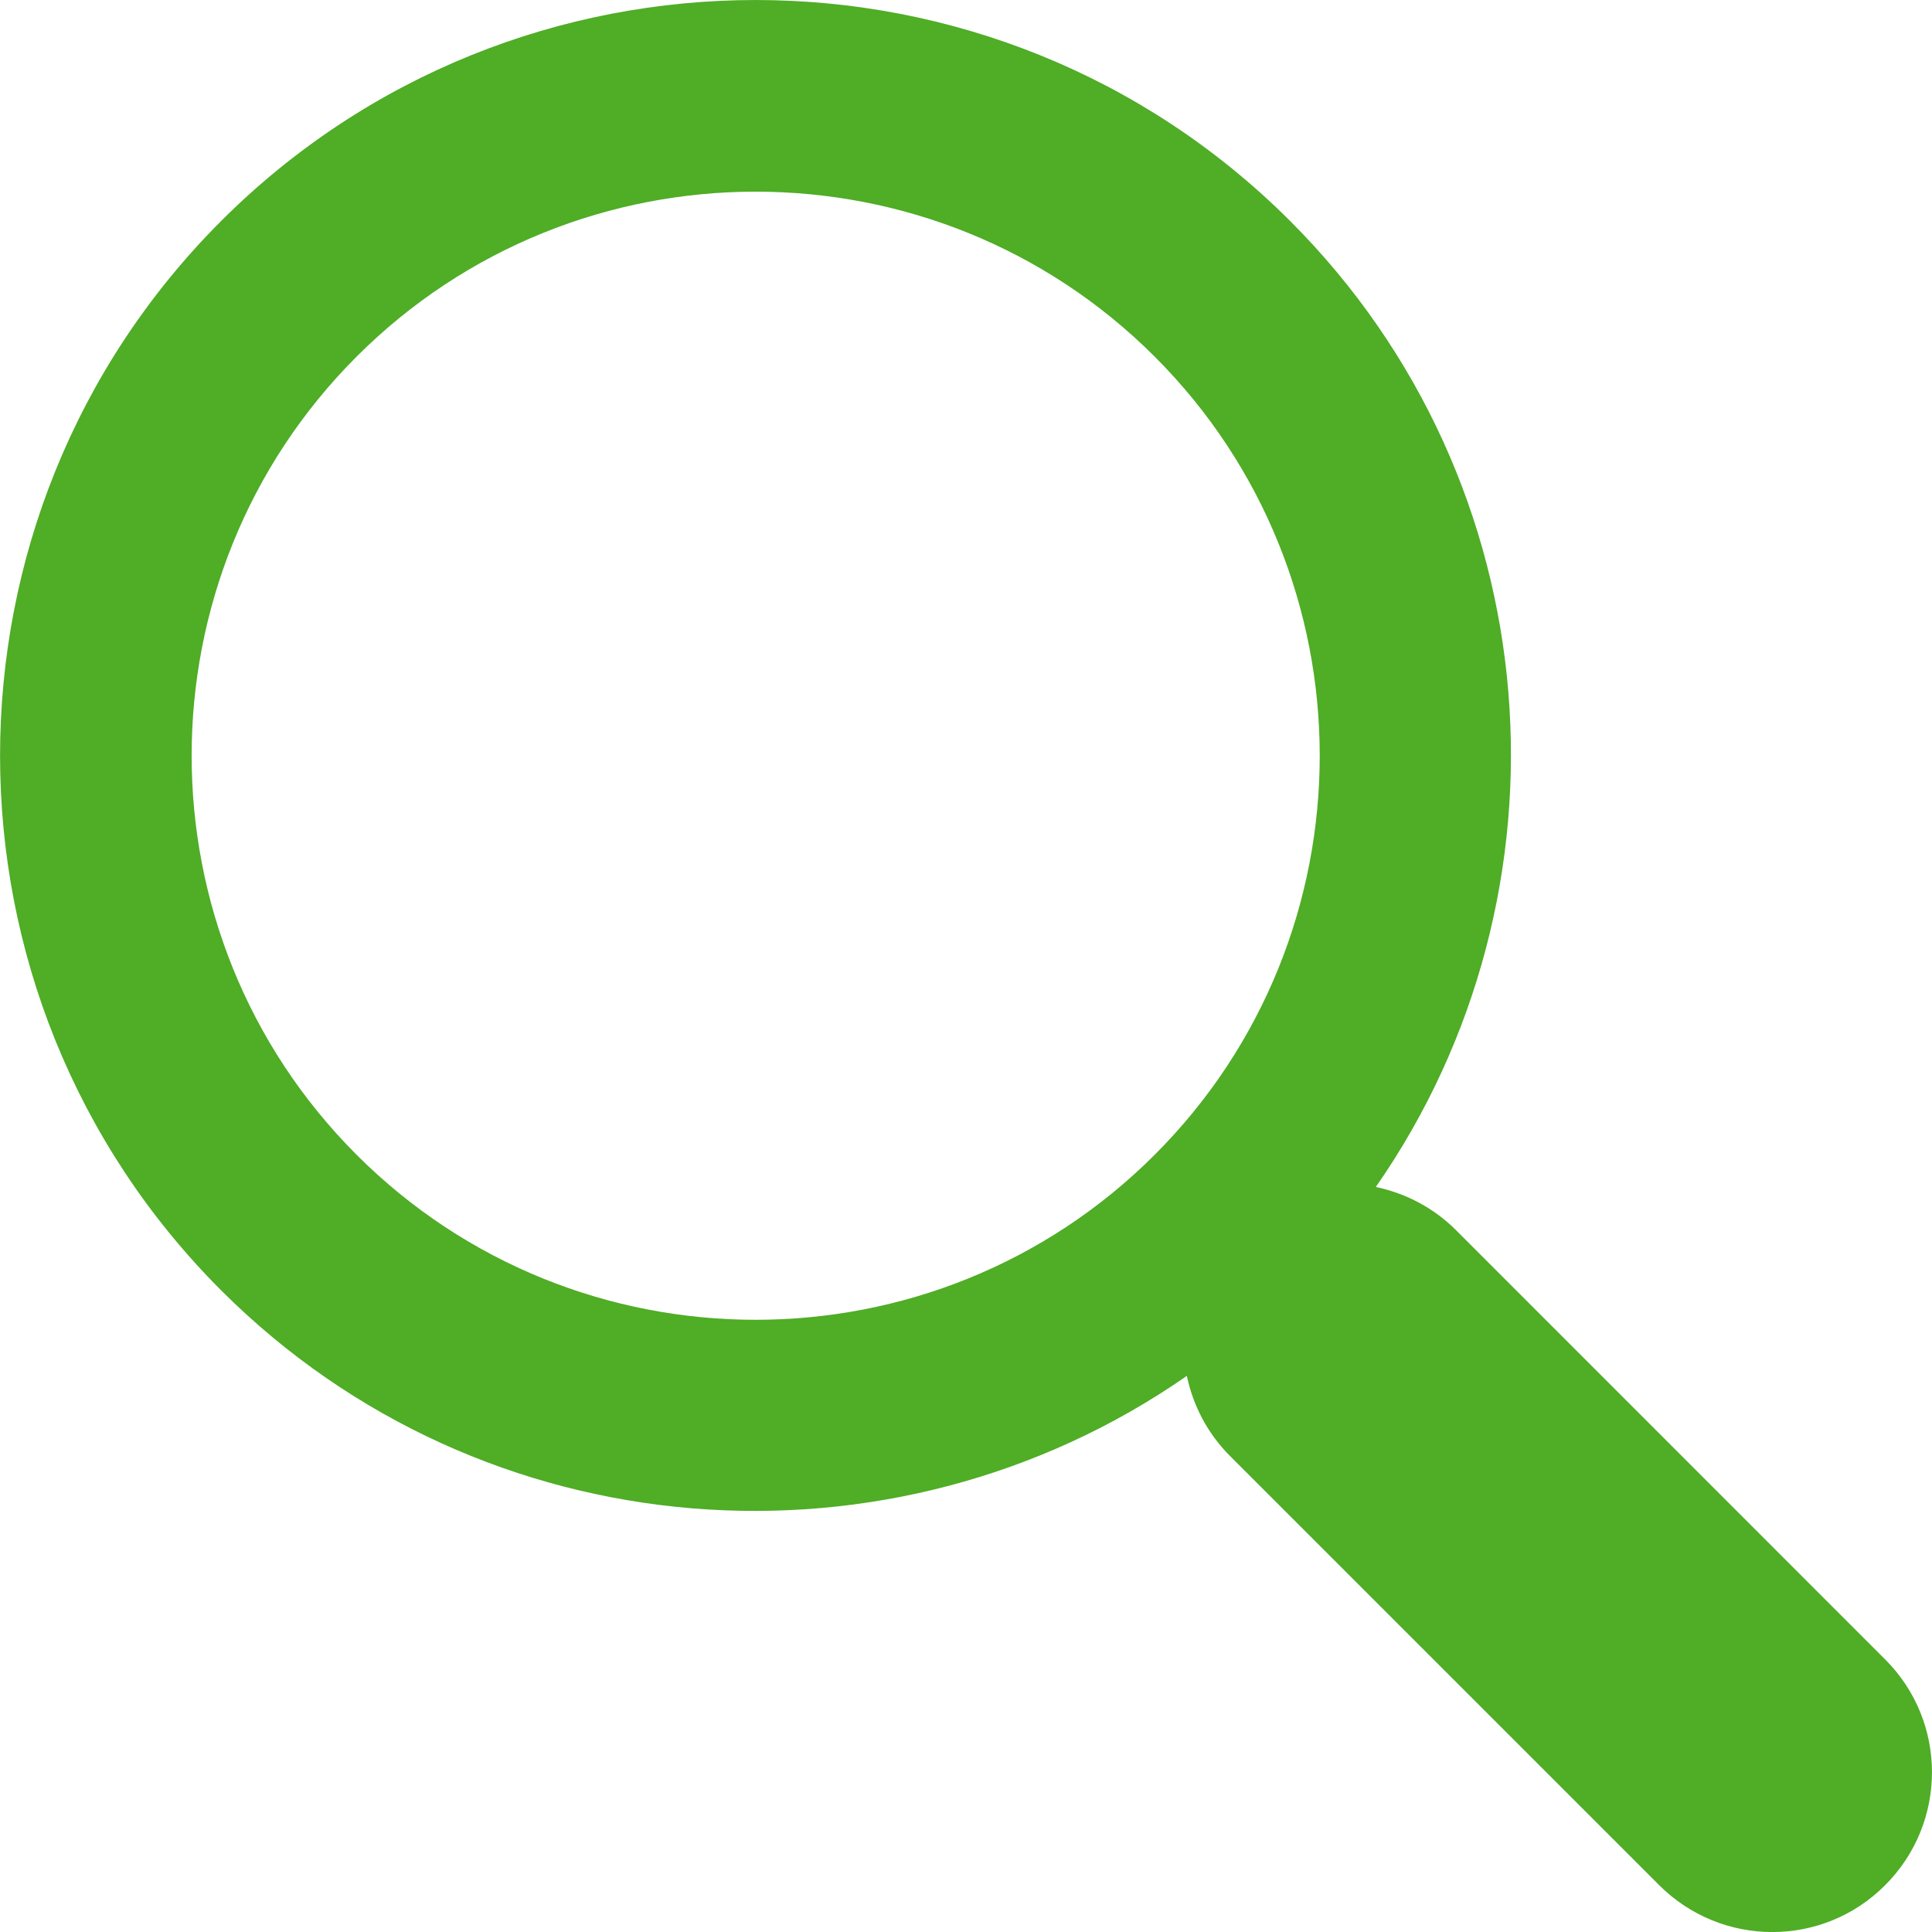
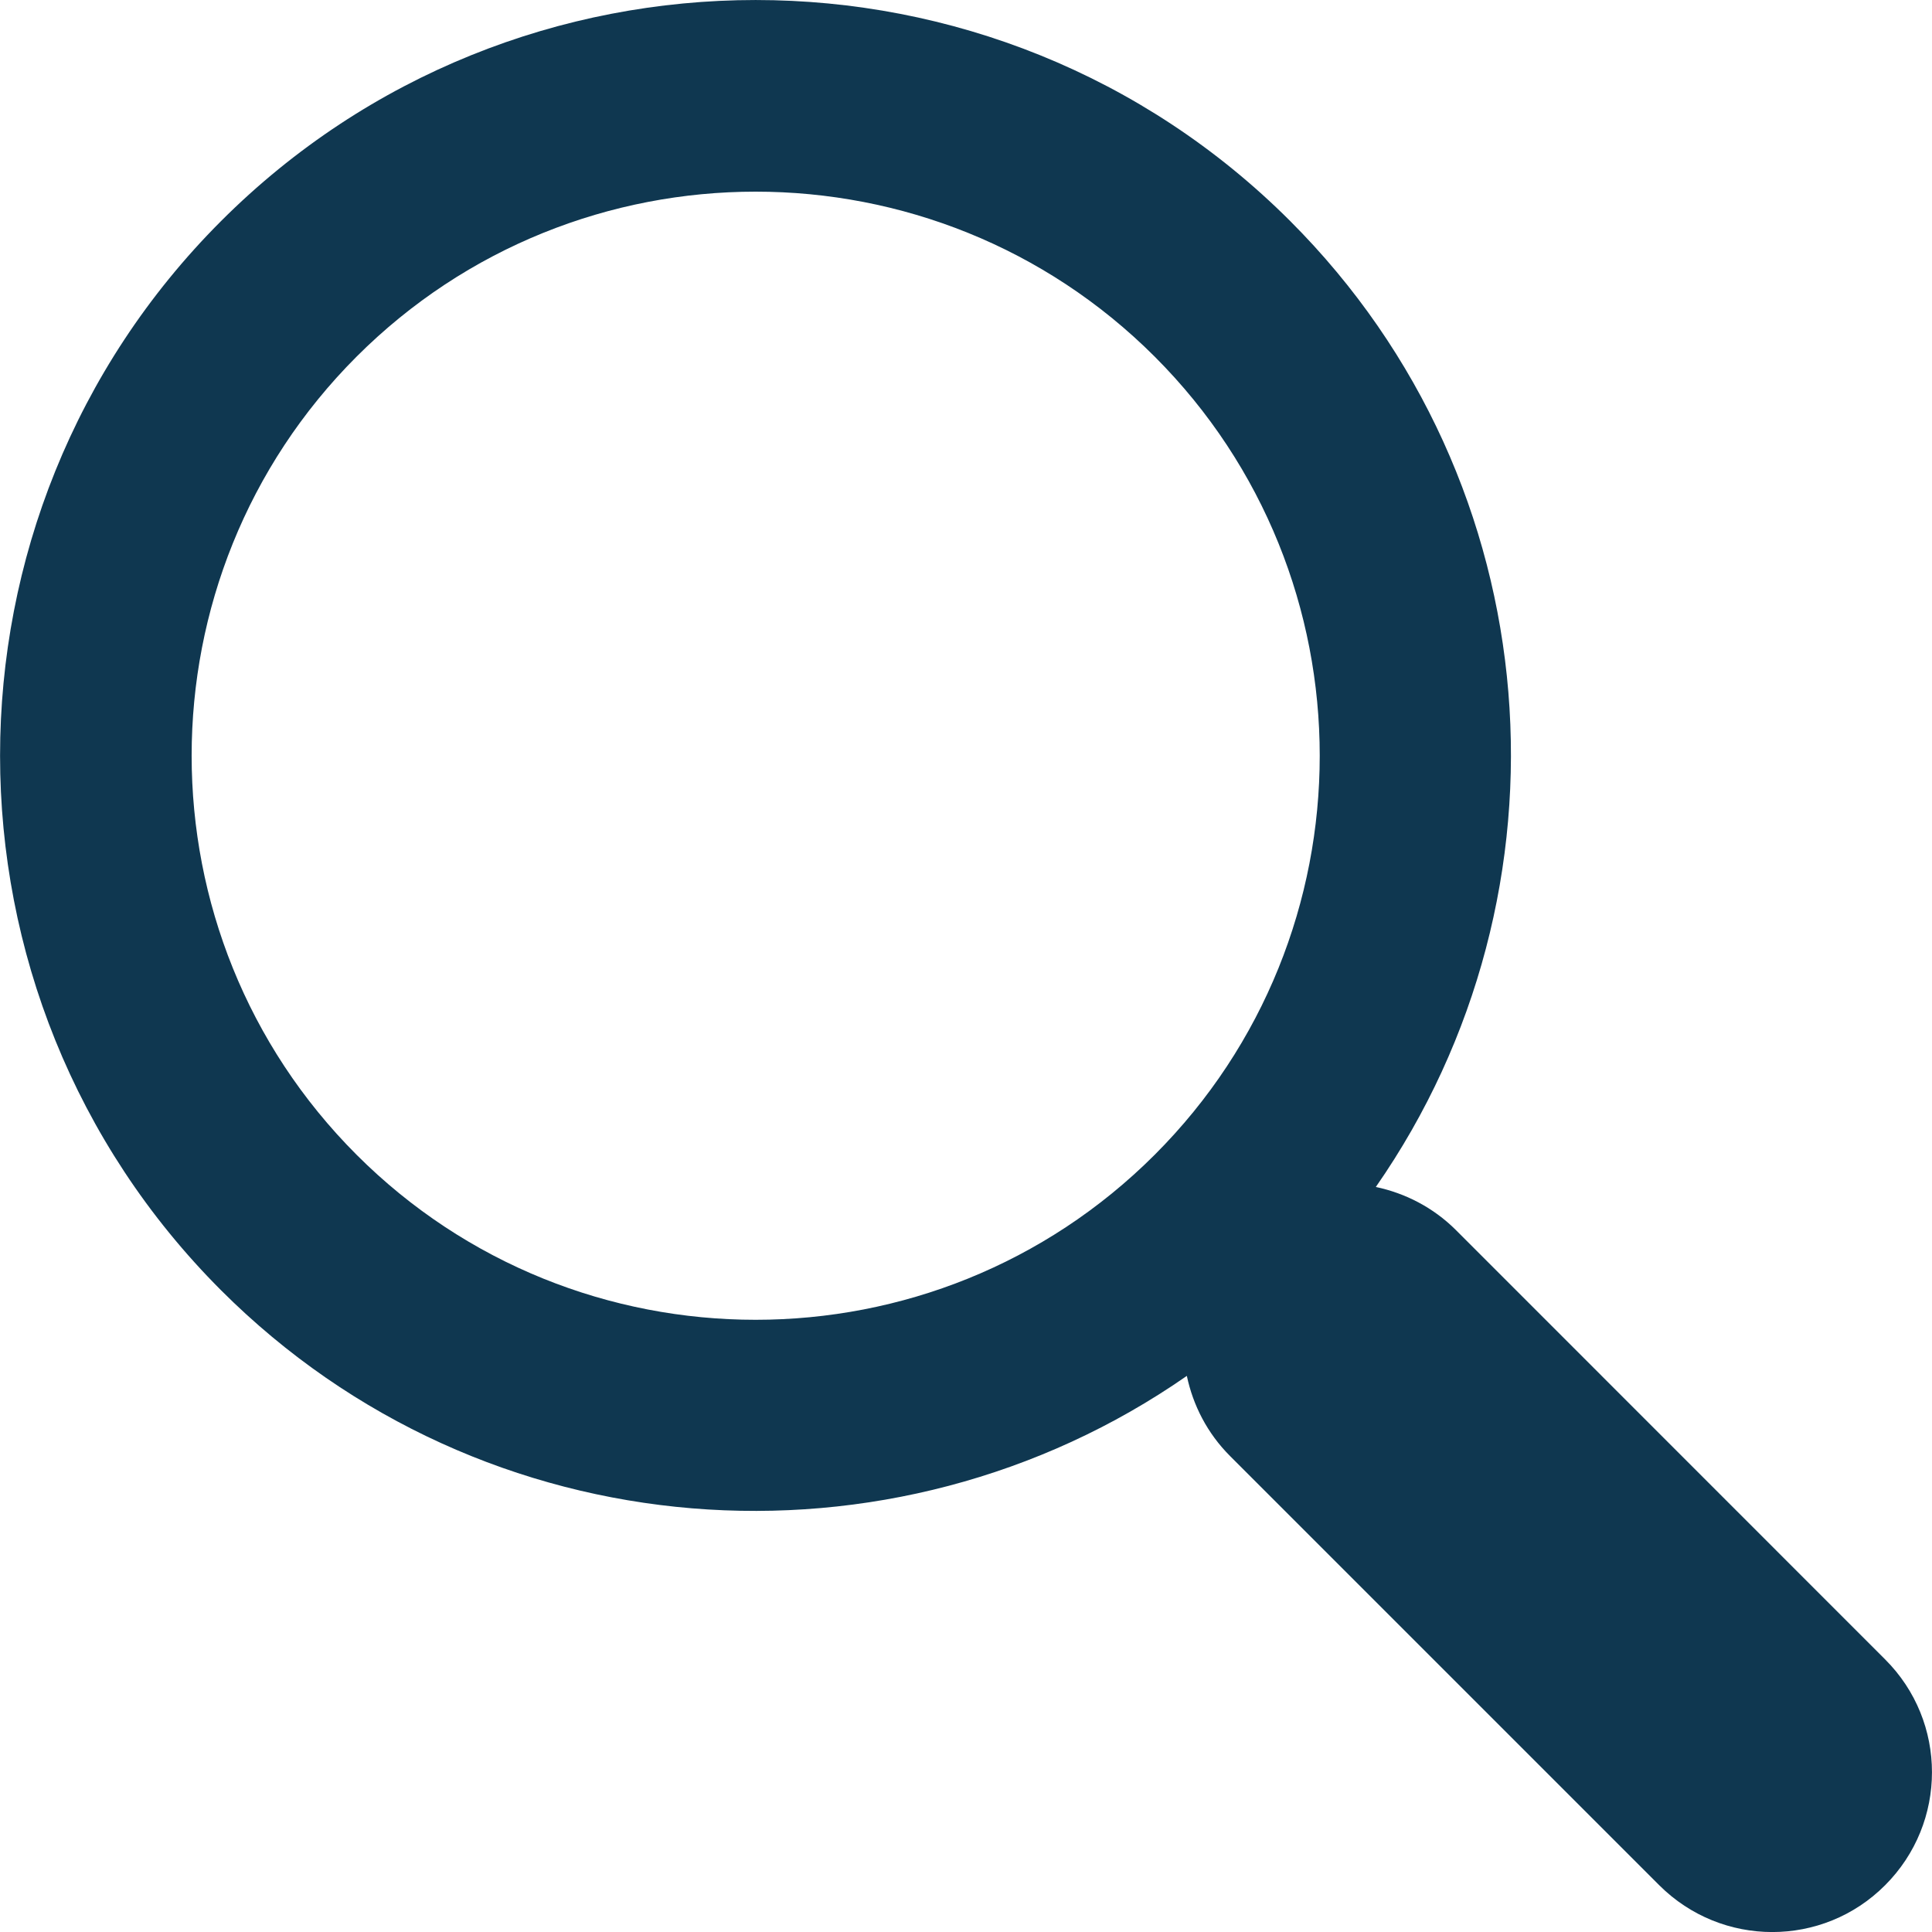
<svg xmlns="http://www.w3.org/2000/svg" enable-background="new 0 0 30.239 30.239" height="512" viewBox="0 0 30.239 30.239" width="512">
-   <path d="m20.194 3.46c-4.613-4.613-12.121-4.613-16.734 0-4.612 4.614-4.612 12.121 0 16.735 4.108 4.107 10.506 4.547 15.116 1.34.097.459.319.897.676 1.254l6.718 6.718c.979.977 2.561.977 3.535 0 .978-.978.978-2.56 0-3.535l-6.718-6.72c-.355-.354-.794-.577-1.253-.674 3.209-4.611 2.769-11.008-1.34-15.118zm-2.121 14.614c-3.444 3.444-9.049 3.444-12.492 0-3.442-3.444-3.442-9.048 0-12.492 3.443-3.443 9.048-3.443 12.492 0 3.444 3.444 3.444 9.048 0 12.492z" fill="#4fad26" />
+   <path d="m20.194 3.46c-4.613-4.613-12.121-4.613-16.734 0-4.612 4.614-4.612 12.121 0 16.735 4.108 4.107 10.506 4.547 15.116 1.34.097.459.319.897.676 1.254l6.718 6.718c.979.977 2.561.977 3.535 0 .978-.978.978-2.56 0-3.535l-6.718-6.72c-.355-.354-.794-.577-1.253-.674 3.209-4.611 2.769-11.008-1.34-15.118zm-2.121 14.614c-3.444 3.444-9.049 3.444-12.492 0-3.442-3.444-3.442-9.048 0-12.492 3.443-3.443 9.048-3.443 12.492 0 3.444 3.444 3.444 9.048 0 12.492z" fill="#0f3750" />
</svg>
